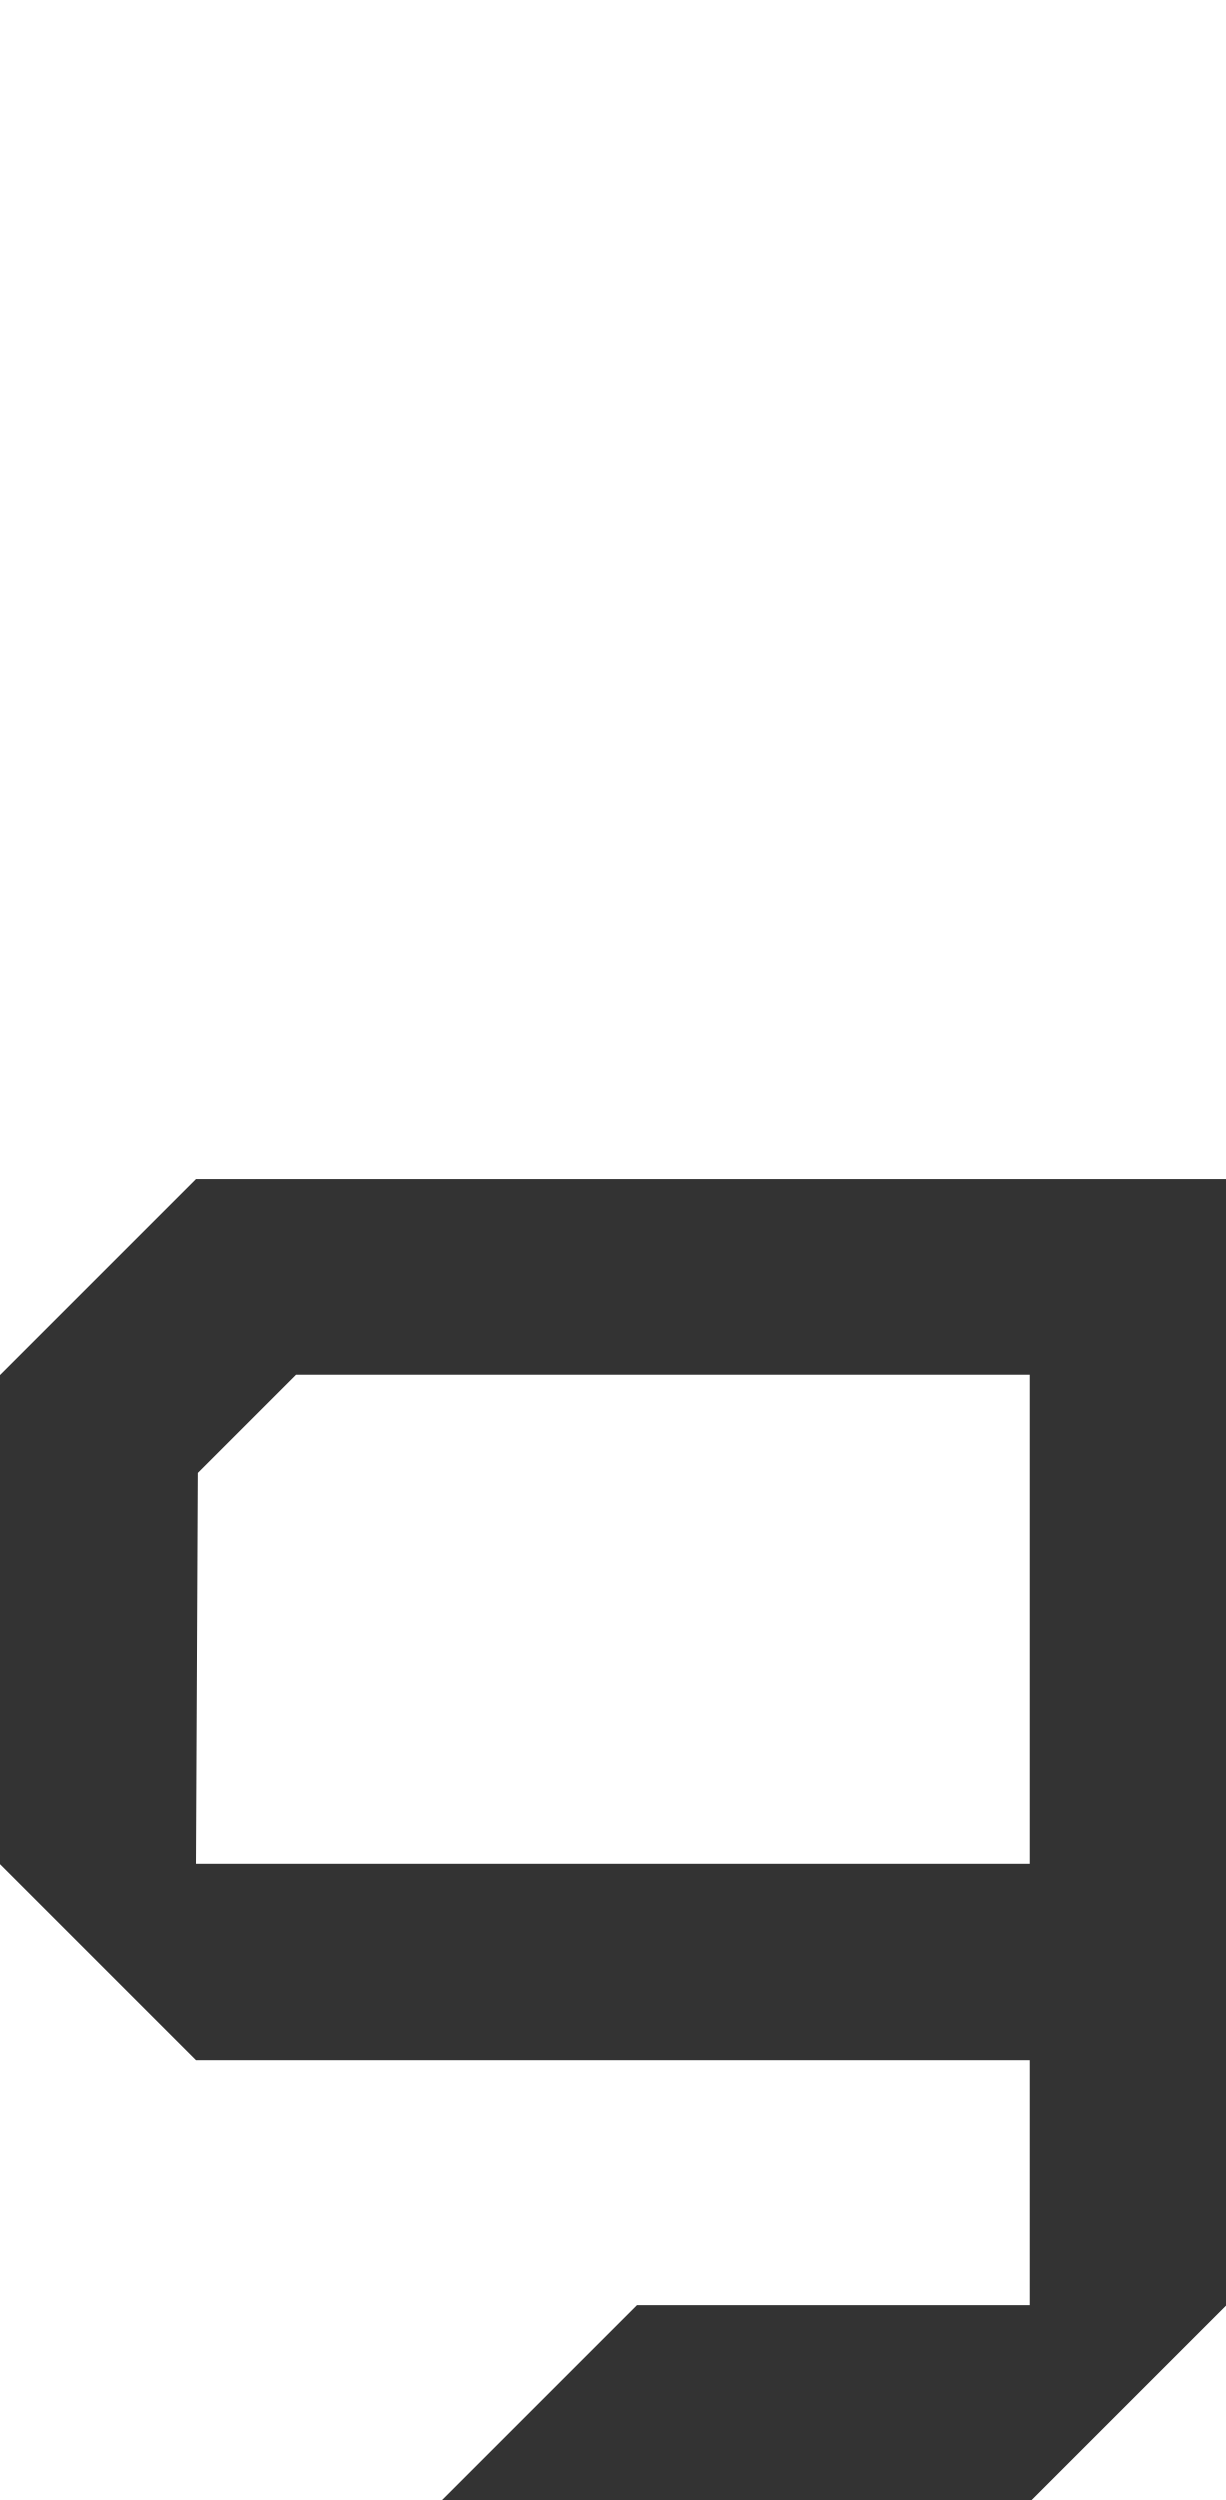
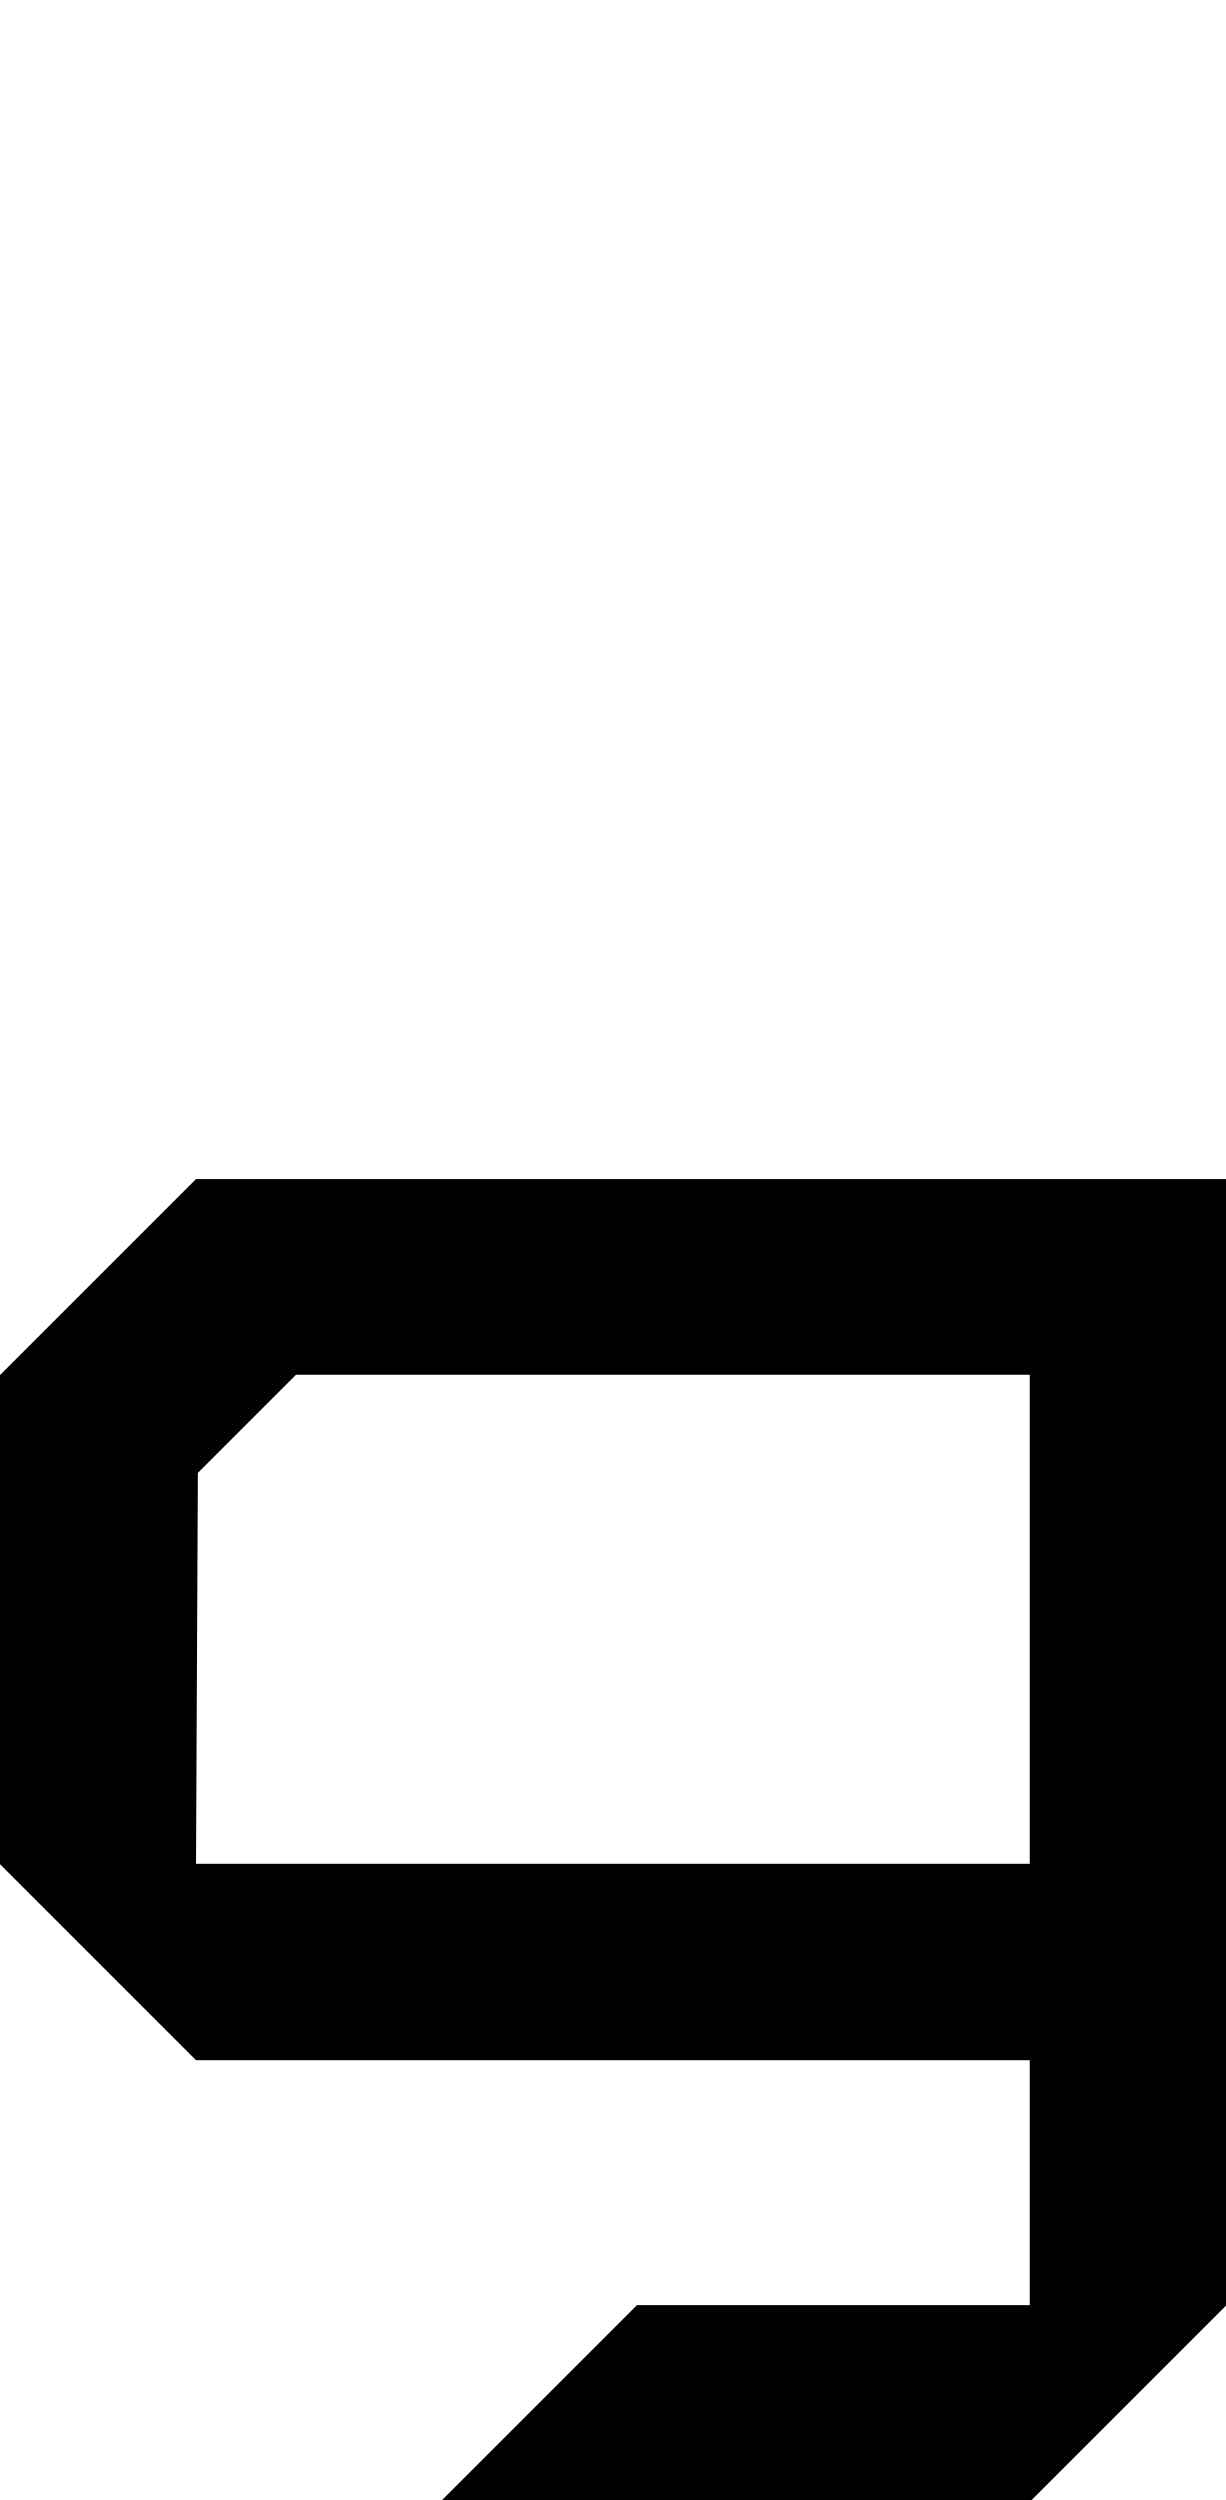
<svg xmlns="http://www.w3.org/2000/svg" width="125" height="255" version="1.1" viewBox="0 0 33.073 67.469">
-   <path d="m11.9 67.5 5.29-5.29h10.6v-6.61h-22.5l-5.29-5.29 0-13.2 5.29-5.29 27.8-5e-5v30.4l-5.29 5.29zm-6.61-17.2h22.5v-13.2h-19.8l-2.65 2.65z" style="fill:#333" />
+   <path d="m11.9 67.5 5.29-5.29h10.6v-6.61h-22.5l-5.29-5.29 0-13.2 5.29-5.29 27.8-5e-5v30.4l-5.29 5.29zm-6.61-17.2h22.5v-13.2h-19.8l-2.65 2.65z" />
</svg>
